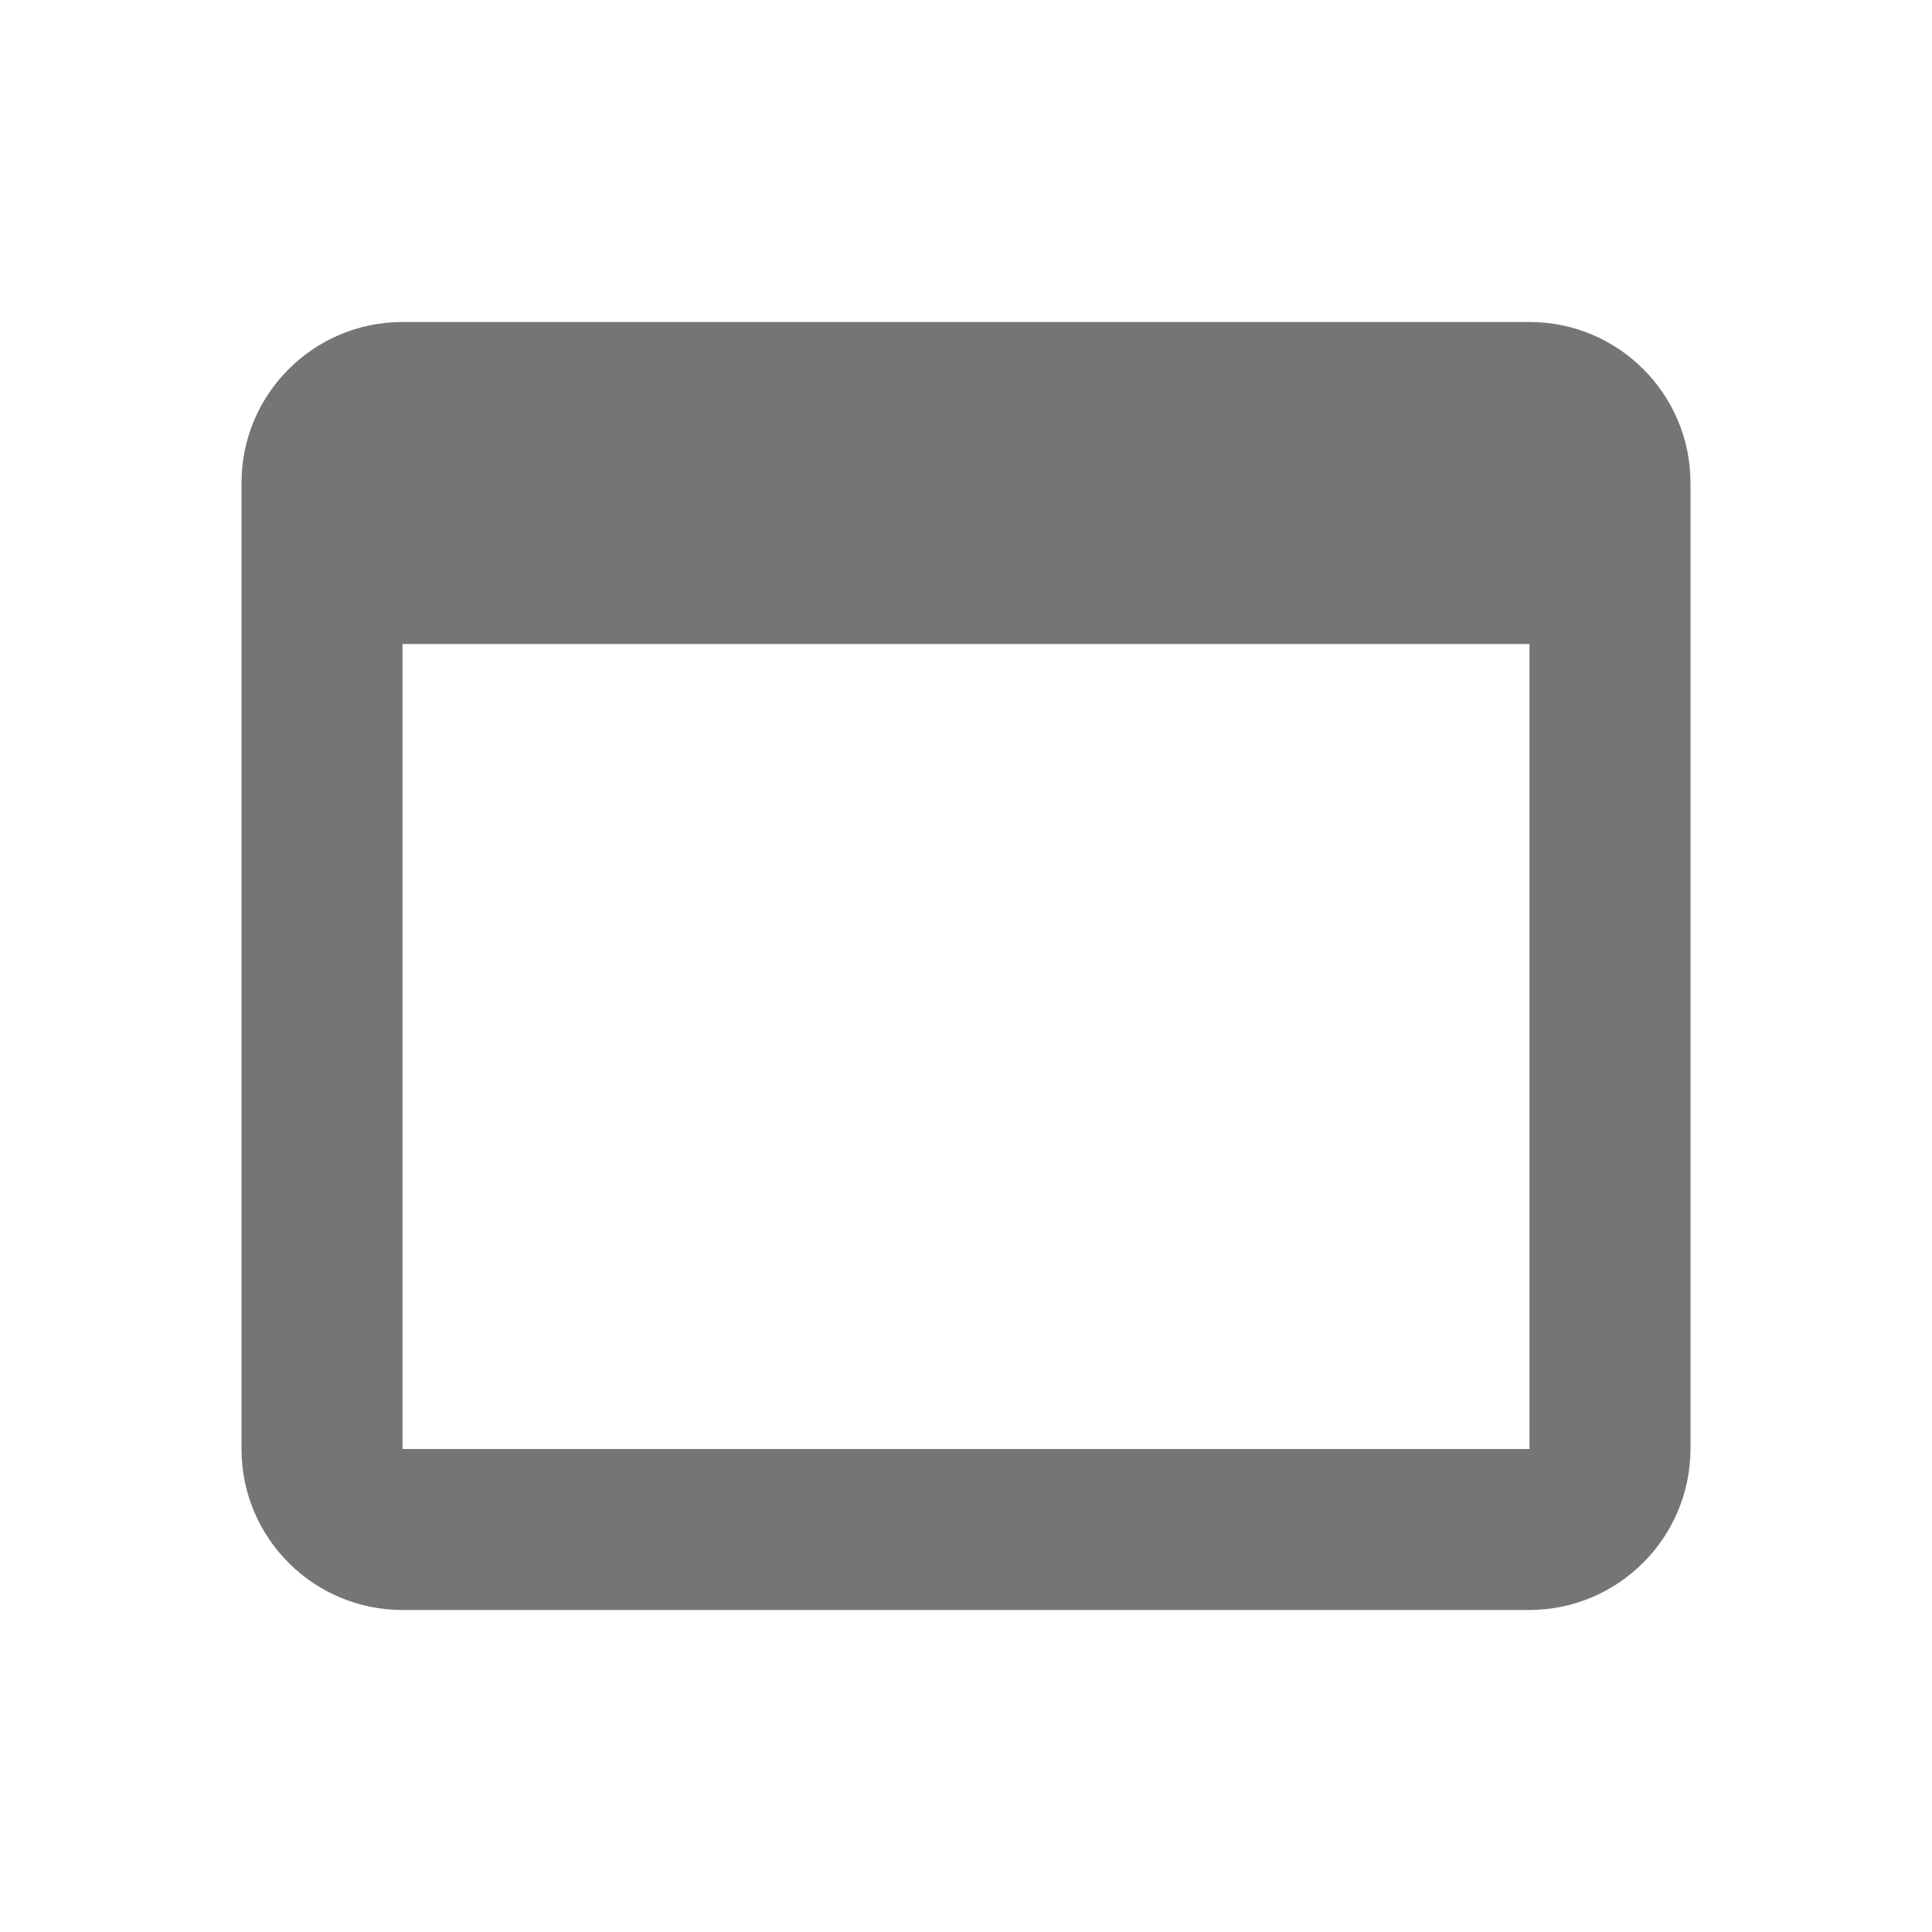
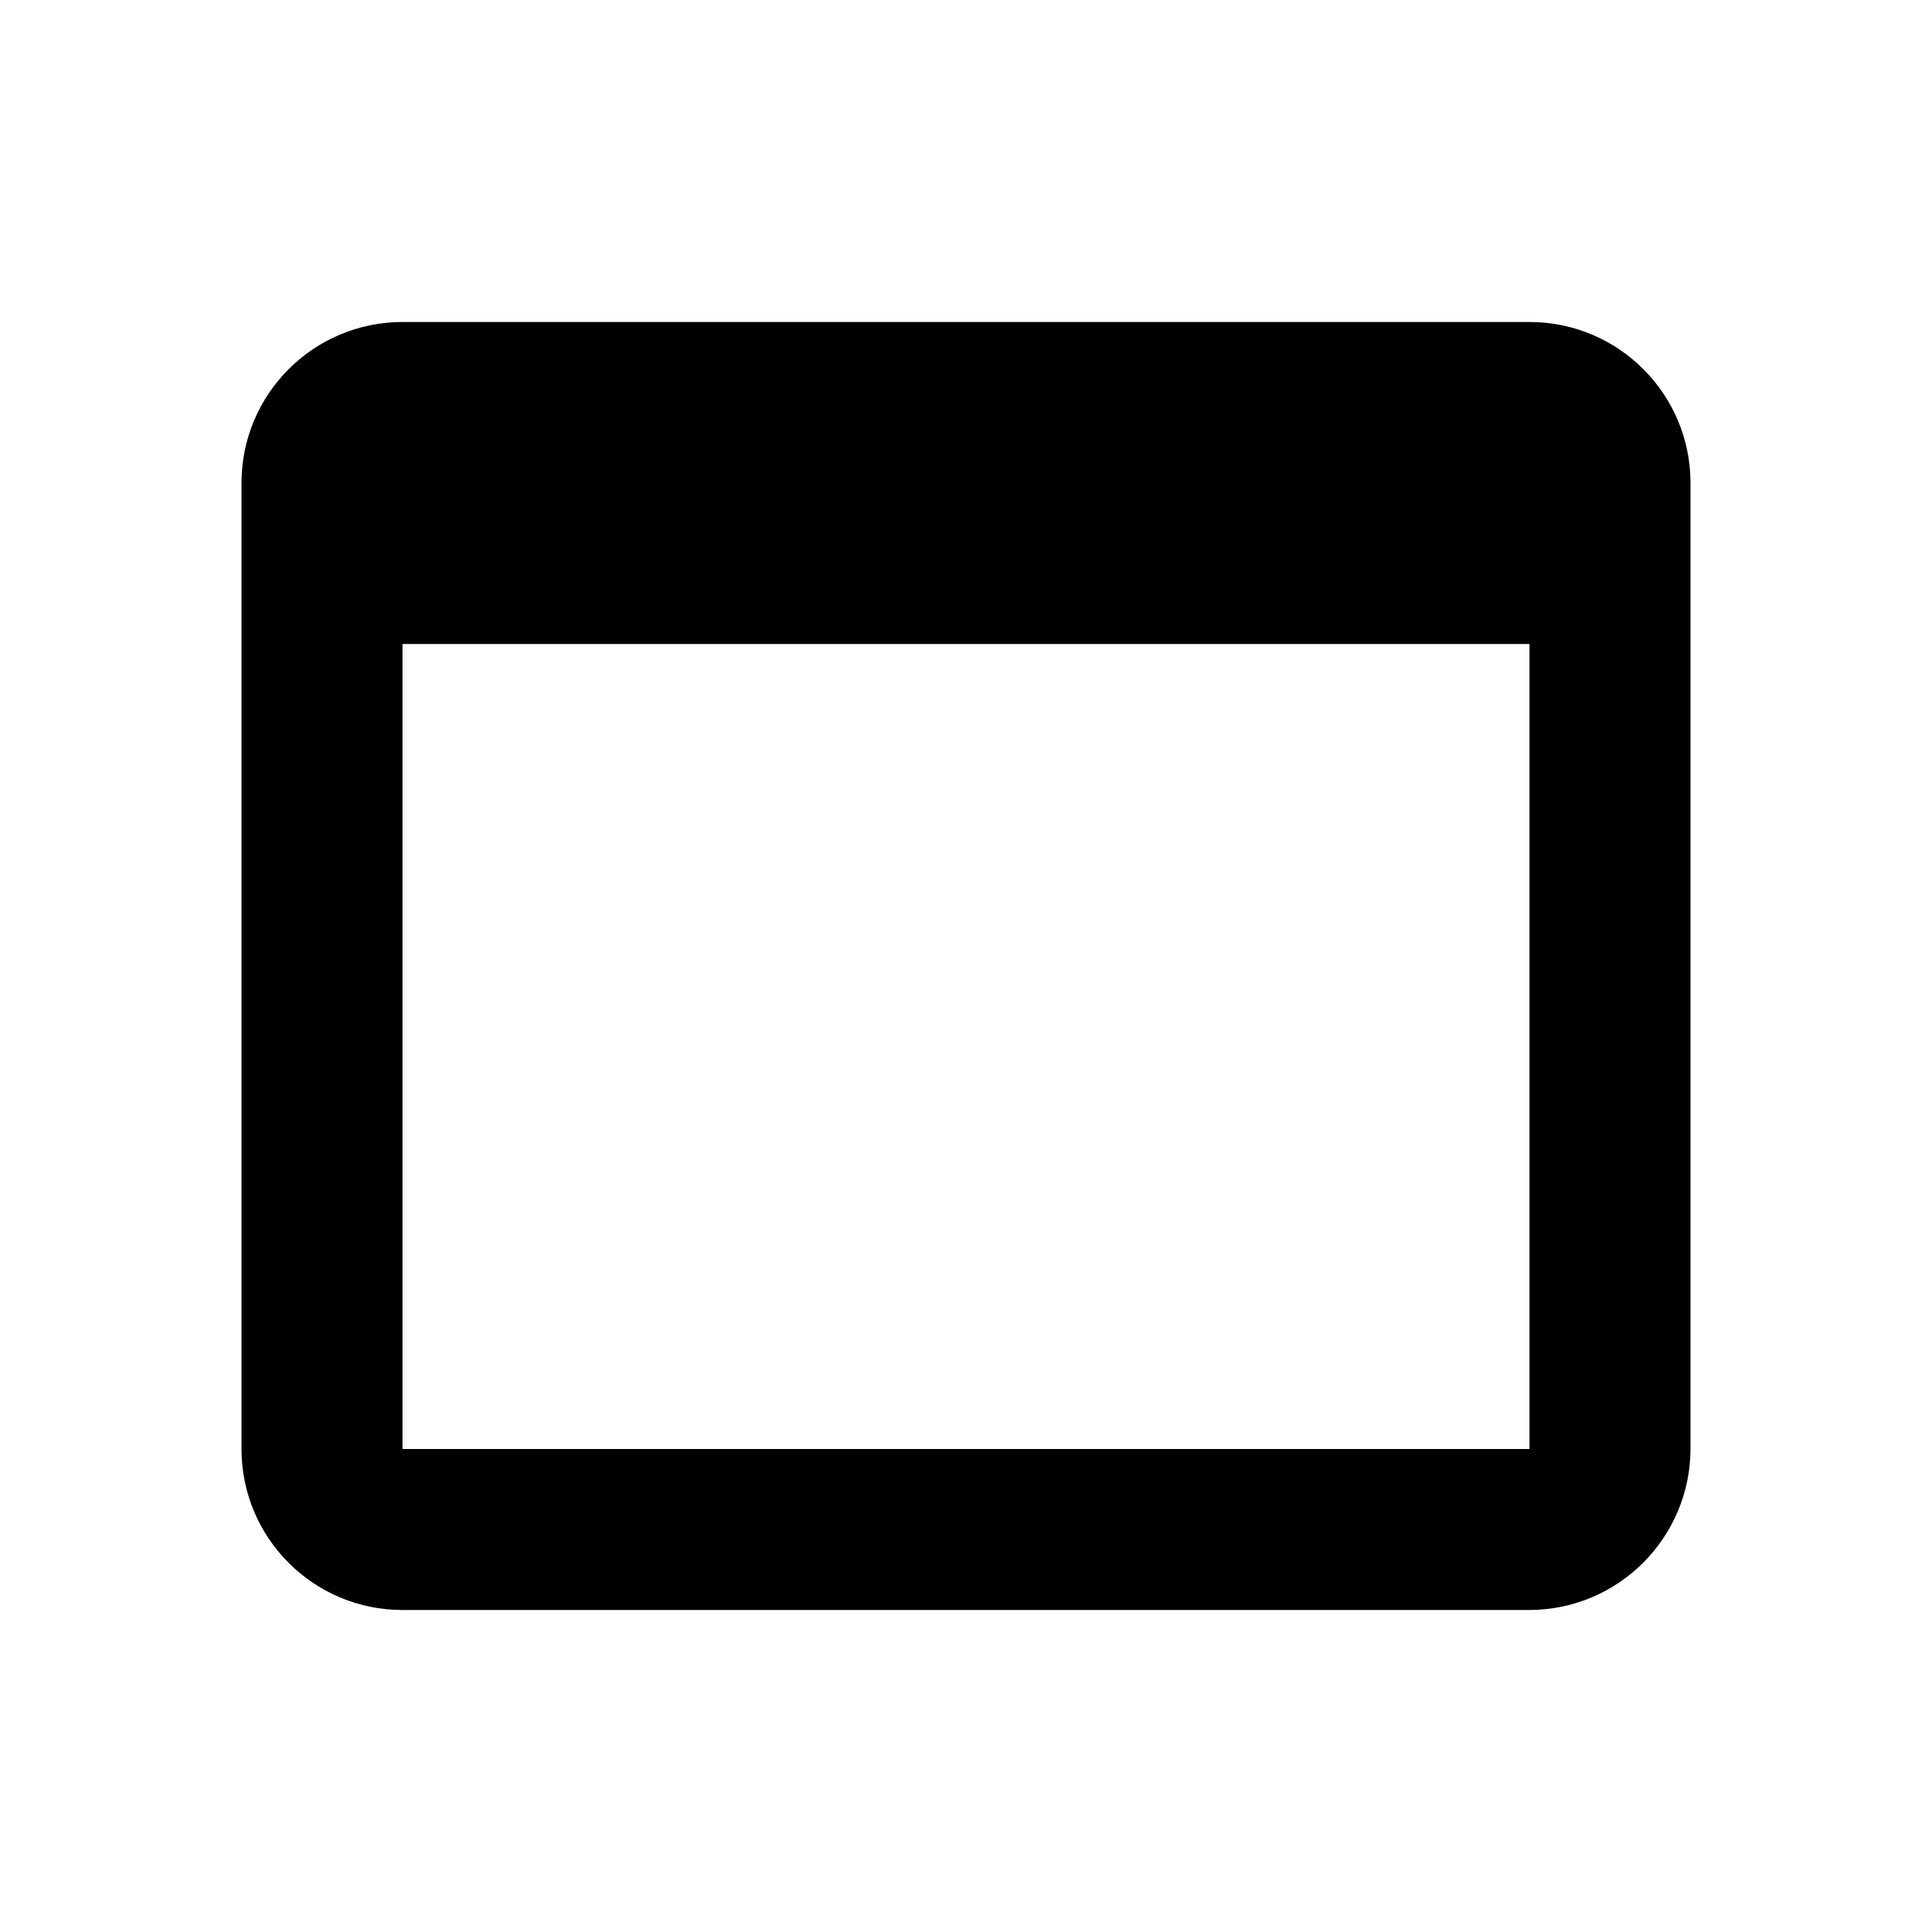
<svg xmlns="http://www.w3.org/2000/svg" width="24" height="24" viewBox="0 0 24 24">
-   <g id="icon-adw-task-24px" opacity="0.54">
+   <g id="icon-adw-task-24px" opacity="1">
    <path id="Path_6787" data-name="Path 6787" d="M0,0H24V24H0Z" fill="none" />
    <path id="Path_6788" data-name="Path 6788" d="M19,4H5A2,2,0,0,0,3,6V18a2,2,0,0,0,2,2H19a2.006,2.006,0,0,0,2-2V6A2,2,0,0,0,19,4Zm0,14H5V8H19Z" />
  </g>
</svg>
